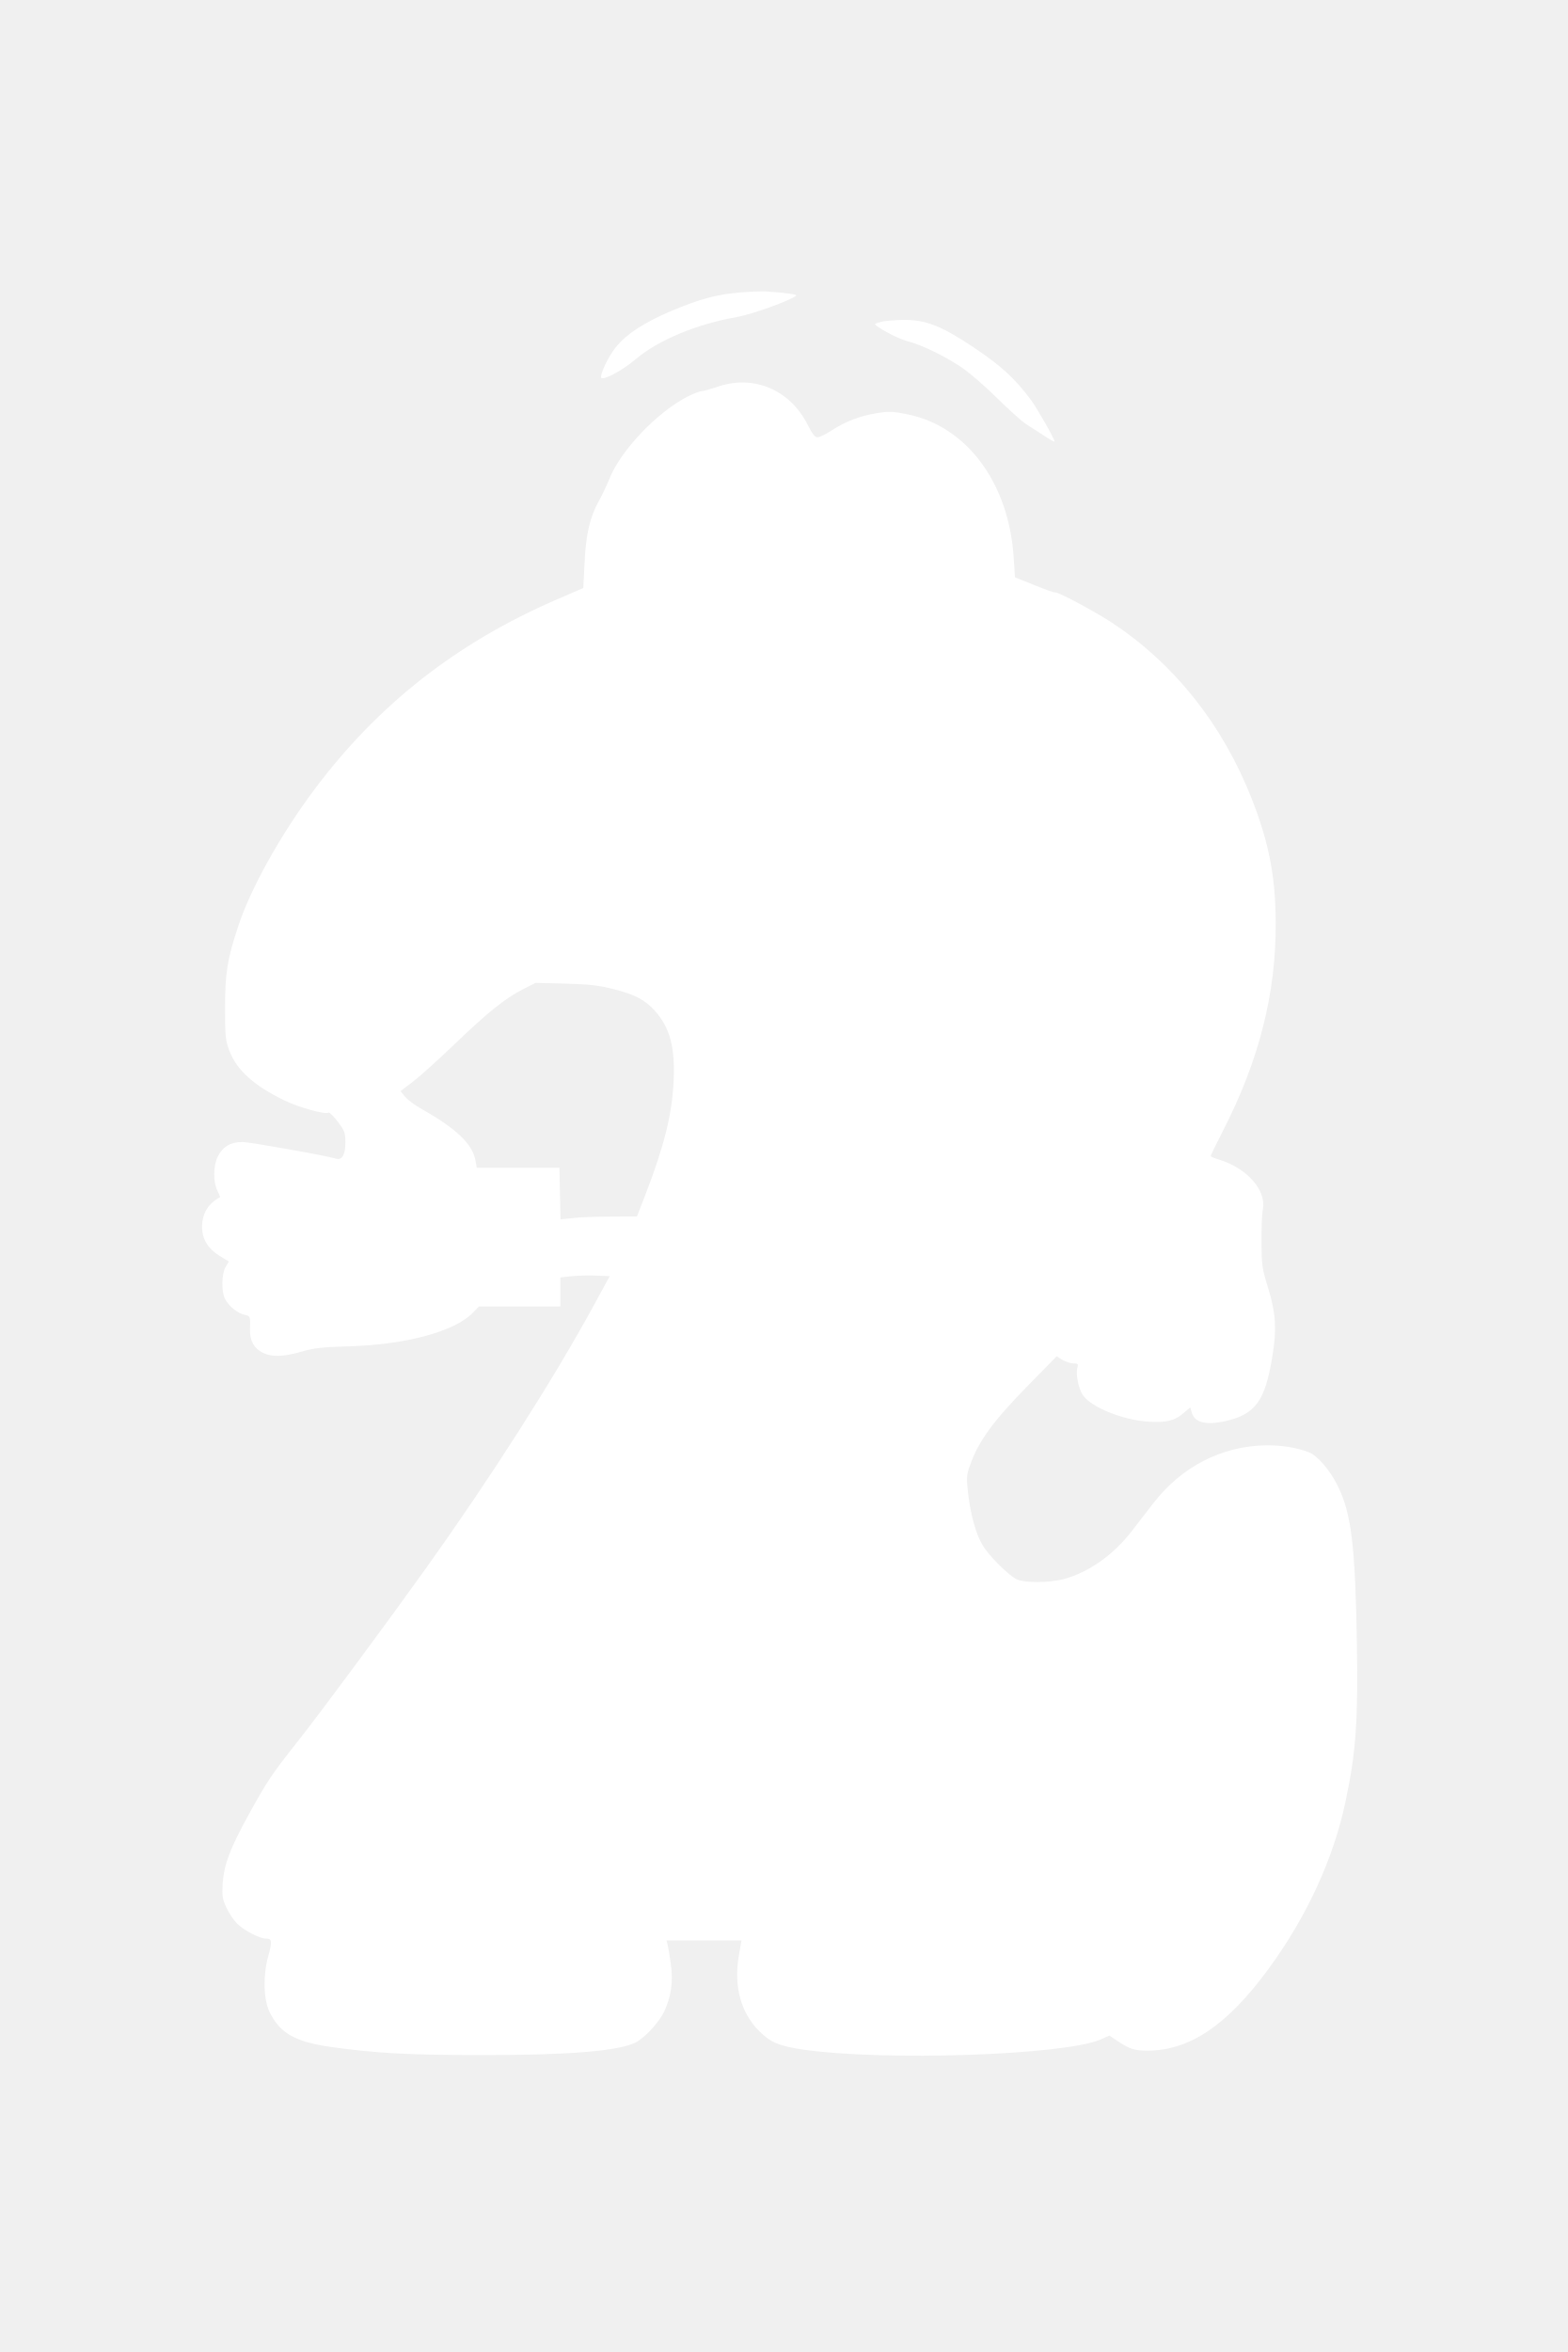
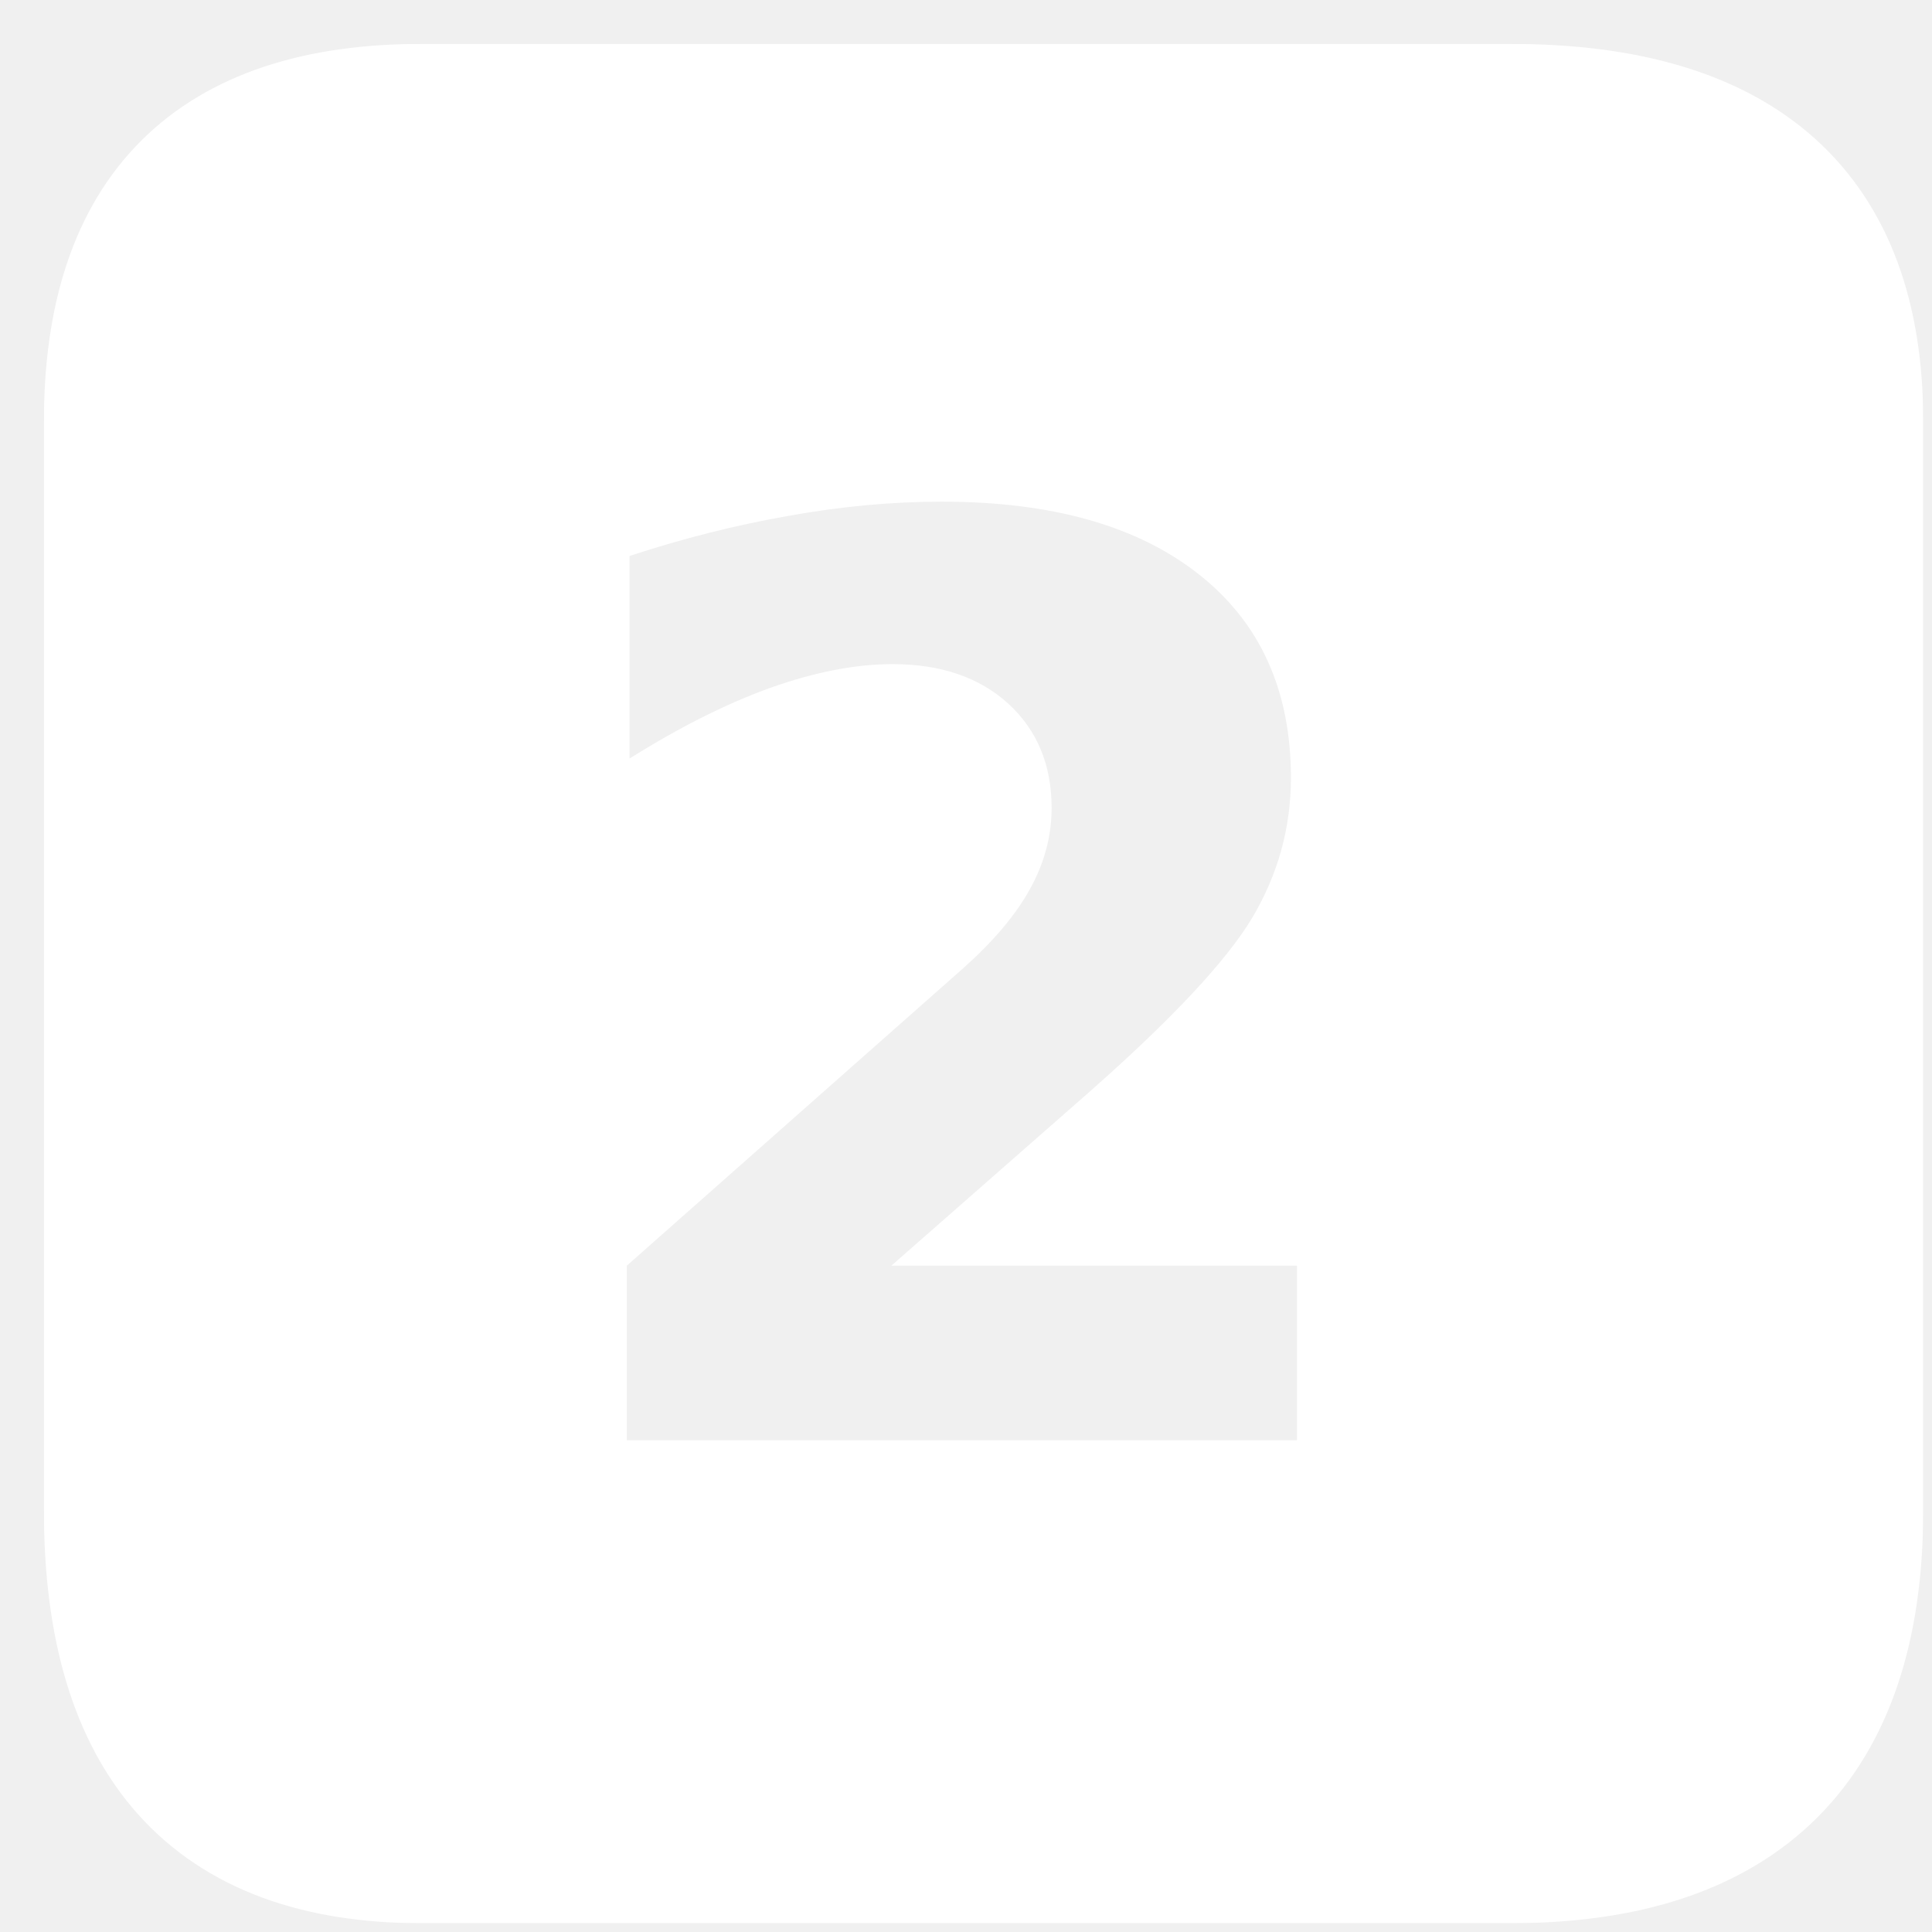
- <svg xmlns="http://www.w3.org/2000/svg" version="1.0" width="853pt" height="1280pt" viewBox="0 0 853 1280" preserveAspectRatio="xMidYMid meet">
-   <g transform="translate(0,1280) scale(0.1,-0.1)" fill="#ffffff" stroke="none">
-     <path d="M4036 11209 c-135 -11 -223 -35 -379 -100 -151 -64 -248 -127 -305 -199 -38 -46 -85 -143 -80 -164 5 -21 113 35 188 99 123 105 337 193 553 230 79 14 288 89 321 116 8 7 -62 16 -164 23 -25 1 -85 -1 -134 -5z" />
-     <path d="M4802 11050 c-18 -4 -35 -10 -38 -12 -10 -10 119 -80 173 -94 79 -20 209 -83 301 -146 42 -29 129 -104 192 -167 63 -62 133 -125 155 -139 22 -14 66 -42 98 -63 31 -21 57 -35 57 -32 0 15 -91 175 -128 226 -87 117 -163 187 -313 287 -177 118 -262 151 -387 149 -42 -1 -92 -5 -110 -9z" />
-     <path d="M3905 10695 c-38 -13 -78 -24 -88 -24 -10 -1 -41 -13 -70 -27 -169 -85 -371 -297 -432 -455 -14 -34 -38 -85 -55 -115 -49 -87 -71 -182 -78 -337 l-7 -137 -150 -65 c-541 -235 -967 -569 -1314 -1032 -183 -245 -347 -538 -414 -743 -60 -180 -72 -255 -72 -445 0 -154 2 -176 23 -232 41 -108 135 -192 303 -273 79 -38 220 -77 238 -65 5 2 27 -20 50 -50 37 -49 41 -59 41 -114 0 -64 -18 -96 -49 -87 -66 19 -467 90 -511 91 -66 0 -108 -25 -136 -82 -23 -49 -24 -137 -1 -182 9 -19 16 -35 15 -36 -66 -36 -98 -90 -98 -162 0 -67 33 -120 96 -158 l50 -30 -18 -30 c-22 -37 -24 -134 -3 -174 19 -38 68 -78 105 -86 33 -7 33 -8 31 -80 -2 -61 22 -105 72 -128 48 -23 110 -21 208 7 69 20 115 25 259 29 309 9 575 81 673 182 l34 35 222 0 221 0 0 79 0 79 63 7 c34 3 94 5 134 3 l72 -3 -90 -165 c-219 -401 -560 -935 -914 -1430 -223 -311 -573 -784 -699 -943 -136 -172 -160 -207 -261 -390 -103 -187 -136 -274 -143 -378 -4 -67 -1 -84 20 -130 14 -30 40 -69 59 -88 38 -37 122 -81 156 -81 34 0 36 -14 13 -96 -29 -103 -26 -237 8 -305 56 -114 138 -161 334 -189 242 -34 423 -44 813 -44 482 -1 754 22 846 69 51 27 128 111 155 169 38 83 49 164 35 260 -6 45 -14 91 -17 104 l-6 22 204 0 204 0 -15 -88 c-27 -163 12 -306 111 -405 62 -62 109 -82 238 -101 442 -64 1419 -31 1619 54 l50 22 43 -29 c66 -44 93 -53 163 -53 230 0 435 138 660 445 210 287 355 603 420 915 56 264 68 440 61 855 -9 535 -30 709 -105 860 -42 85 -112 166 -158 182 -70 26 -145 38 -233 37 -239 -3 -459 -116 -613 -316 -34 -44 -88 -113 -119 -154 -102 -130 -235 -223 -373 -259 -74 -19 -205 -20 -248 -1 -42 17 -156 130 -189 188 -36 60 -65 166 -78 278 -10 85 -9 101 8 150 47 136 125 243 320 442 l154 157 31 -20 c18 -10 45 -19 60 -19 24 0 27 -3 22 -21 -11 -33 5 -116 29 -151 44 -66 217 -136 357 -145 99 -6 144 5 194 49 l34 29 7 -25 c14 -56 73 -73 175 -52 172 37 225 108 265 356 24 147 19 231 -22 366 -34 110 -37 129 -37 254 -1 74 2 154 7 178 21 104 -87 226 -241 272 -24 7 -43 16 -43 19 0 3 29 62 64 131 199 387 292 751 290 1140 -1 249 -37 435 -130 672 -160 407 -423 737 -764 961 -99 64 -299 171 -308 163 -2 -2 -51 15 -110 39 l-107 43 -7 104 c-25 409 -256 720 -582 784 -73 15 -99 16 -160 6 -94 -15 -168 -43 -245 -92 -34 -22 -70 -40 -81 -40 -14 0 -29 19 -54 69 -96 190 -294 274 -491 206z m-561 -3279 c113 -29 167 -58 219 -115 83 -92 112 -198 104 -381 -9 -185 -50 -352 -154 -622 l-46 -118 -141 -1 c-78 0 -171 -3 -208 -8 l-67 -7 -3 141 -3 140 -225 0 -225 0 -6 35 c-15 93 -103 177 -301 289 -31 17 -69 46 -83 62 l-25 31 66 50 c37 28 139 120 227 204 181 174 274 249 373 300 l69 35 165 -4 c134 -4 183 -10 264 -31z" />
+ <svg xmlns="http://www.w3.org/2000/svg" enable-background="new 0 0 55 55" height="55px" version="1.1" viewBox="0 0 55 55" width="55px" x="0px" xml:space="preserve" y="0px">
+   <g display="block" id="stock-xo_1_">
+     <defs>
+       <mask id="Mask" maskUnits="userSpaceOnUse" x="0" y="0" width="55" height="55">
+         <path d="M 3 3 L 53 3 L 53 53 L 3 53 z" stroke-width="3.5" fill="white" stroke="white" />
+         <text x="15" y="41" font-size="36" font-family="Bitstream Vera Sans" font-weight="bold" fill="black" stroke="none">2</text>
+       </mask>
+     </defs>
+     <path d="M 3 12 Q 3 3 12 3 L 43 3 Q 53 3 53 12 L 53 43 Q 53 53 43 53 L 12 53 Q 3 53 3 43 z" fill="#FFFFFF" stroke="#FFFFFF" stroke-width="3.5" mask="url(#Mask)" />
  </g>
</svg>
